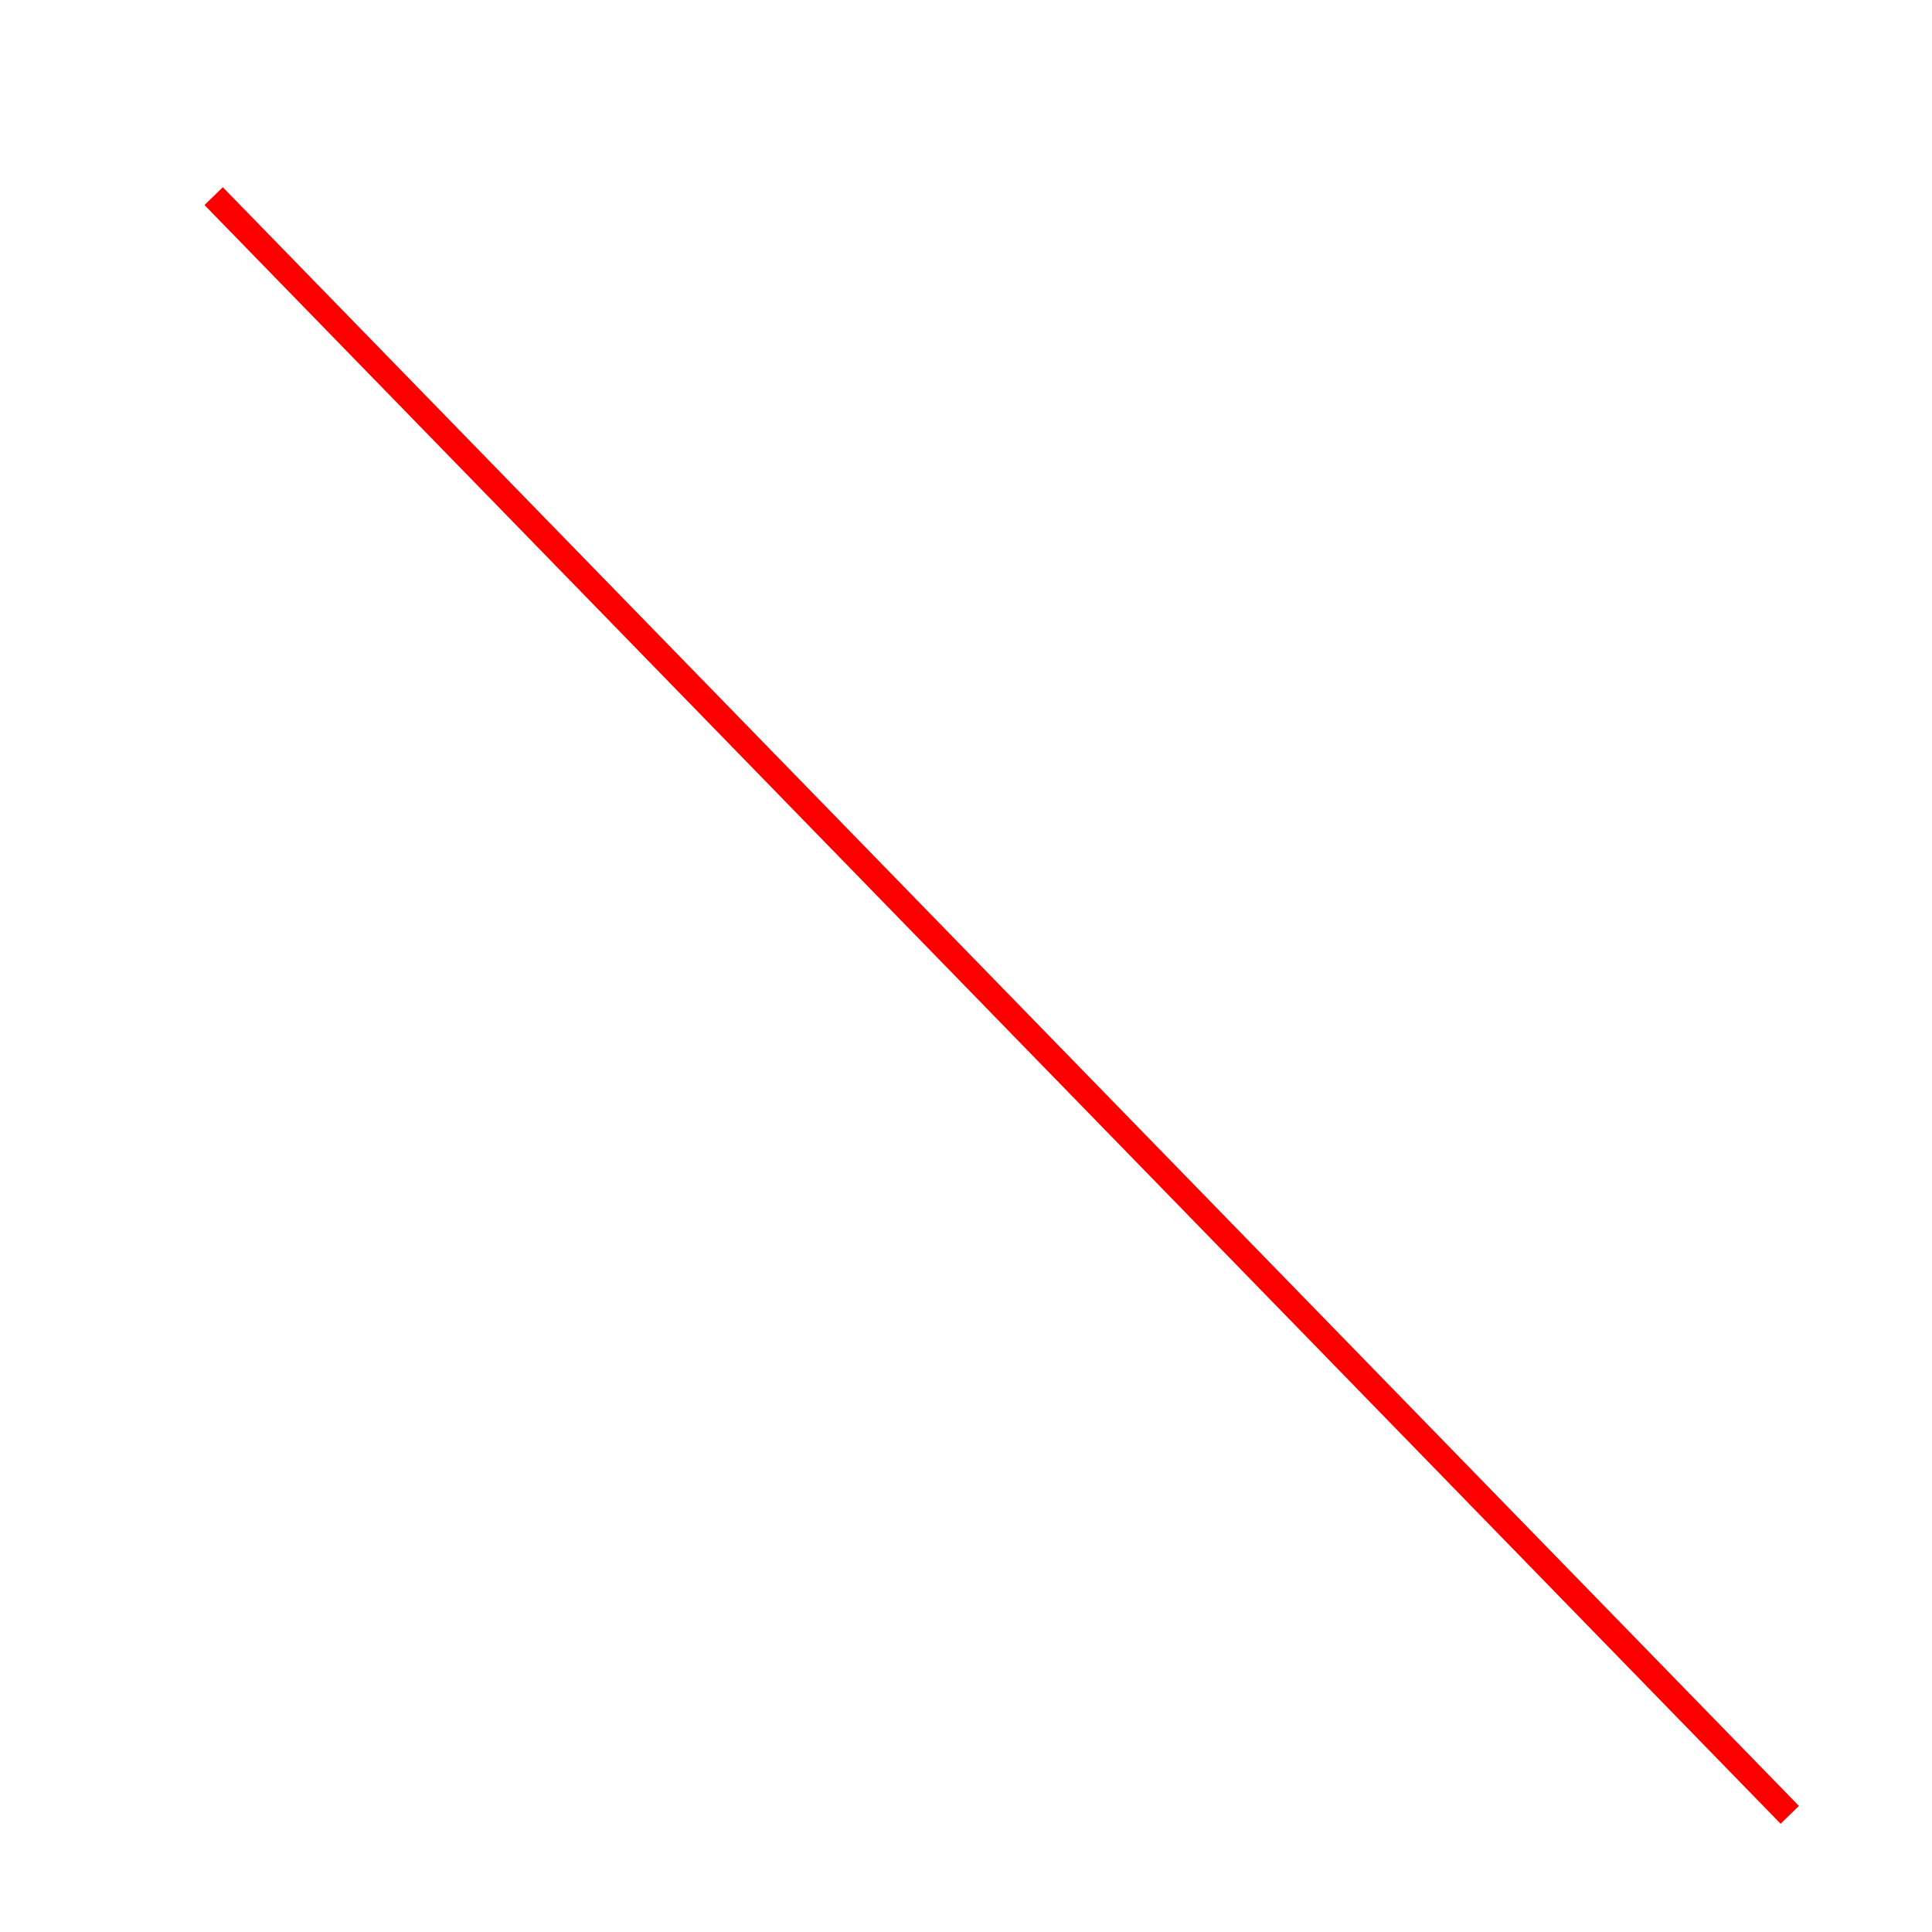
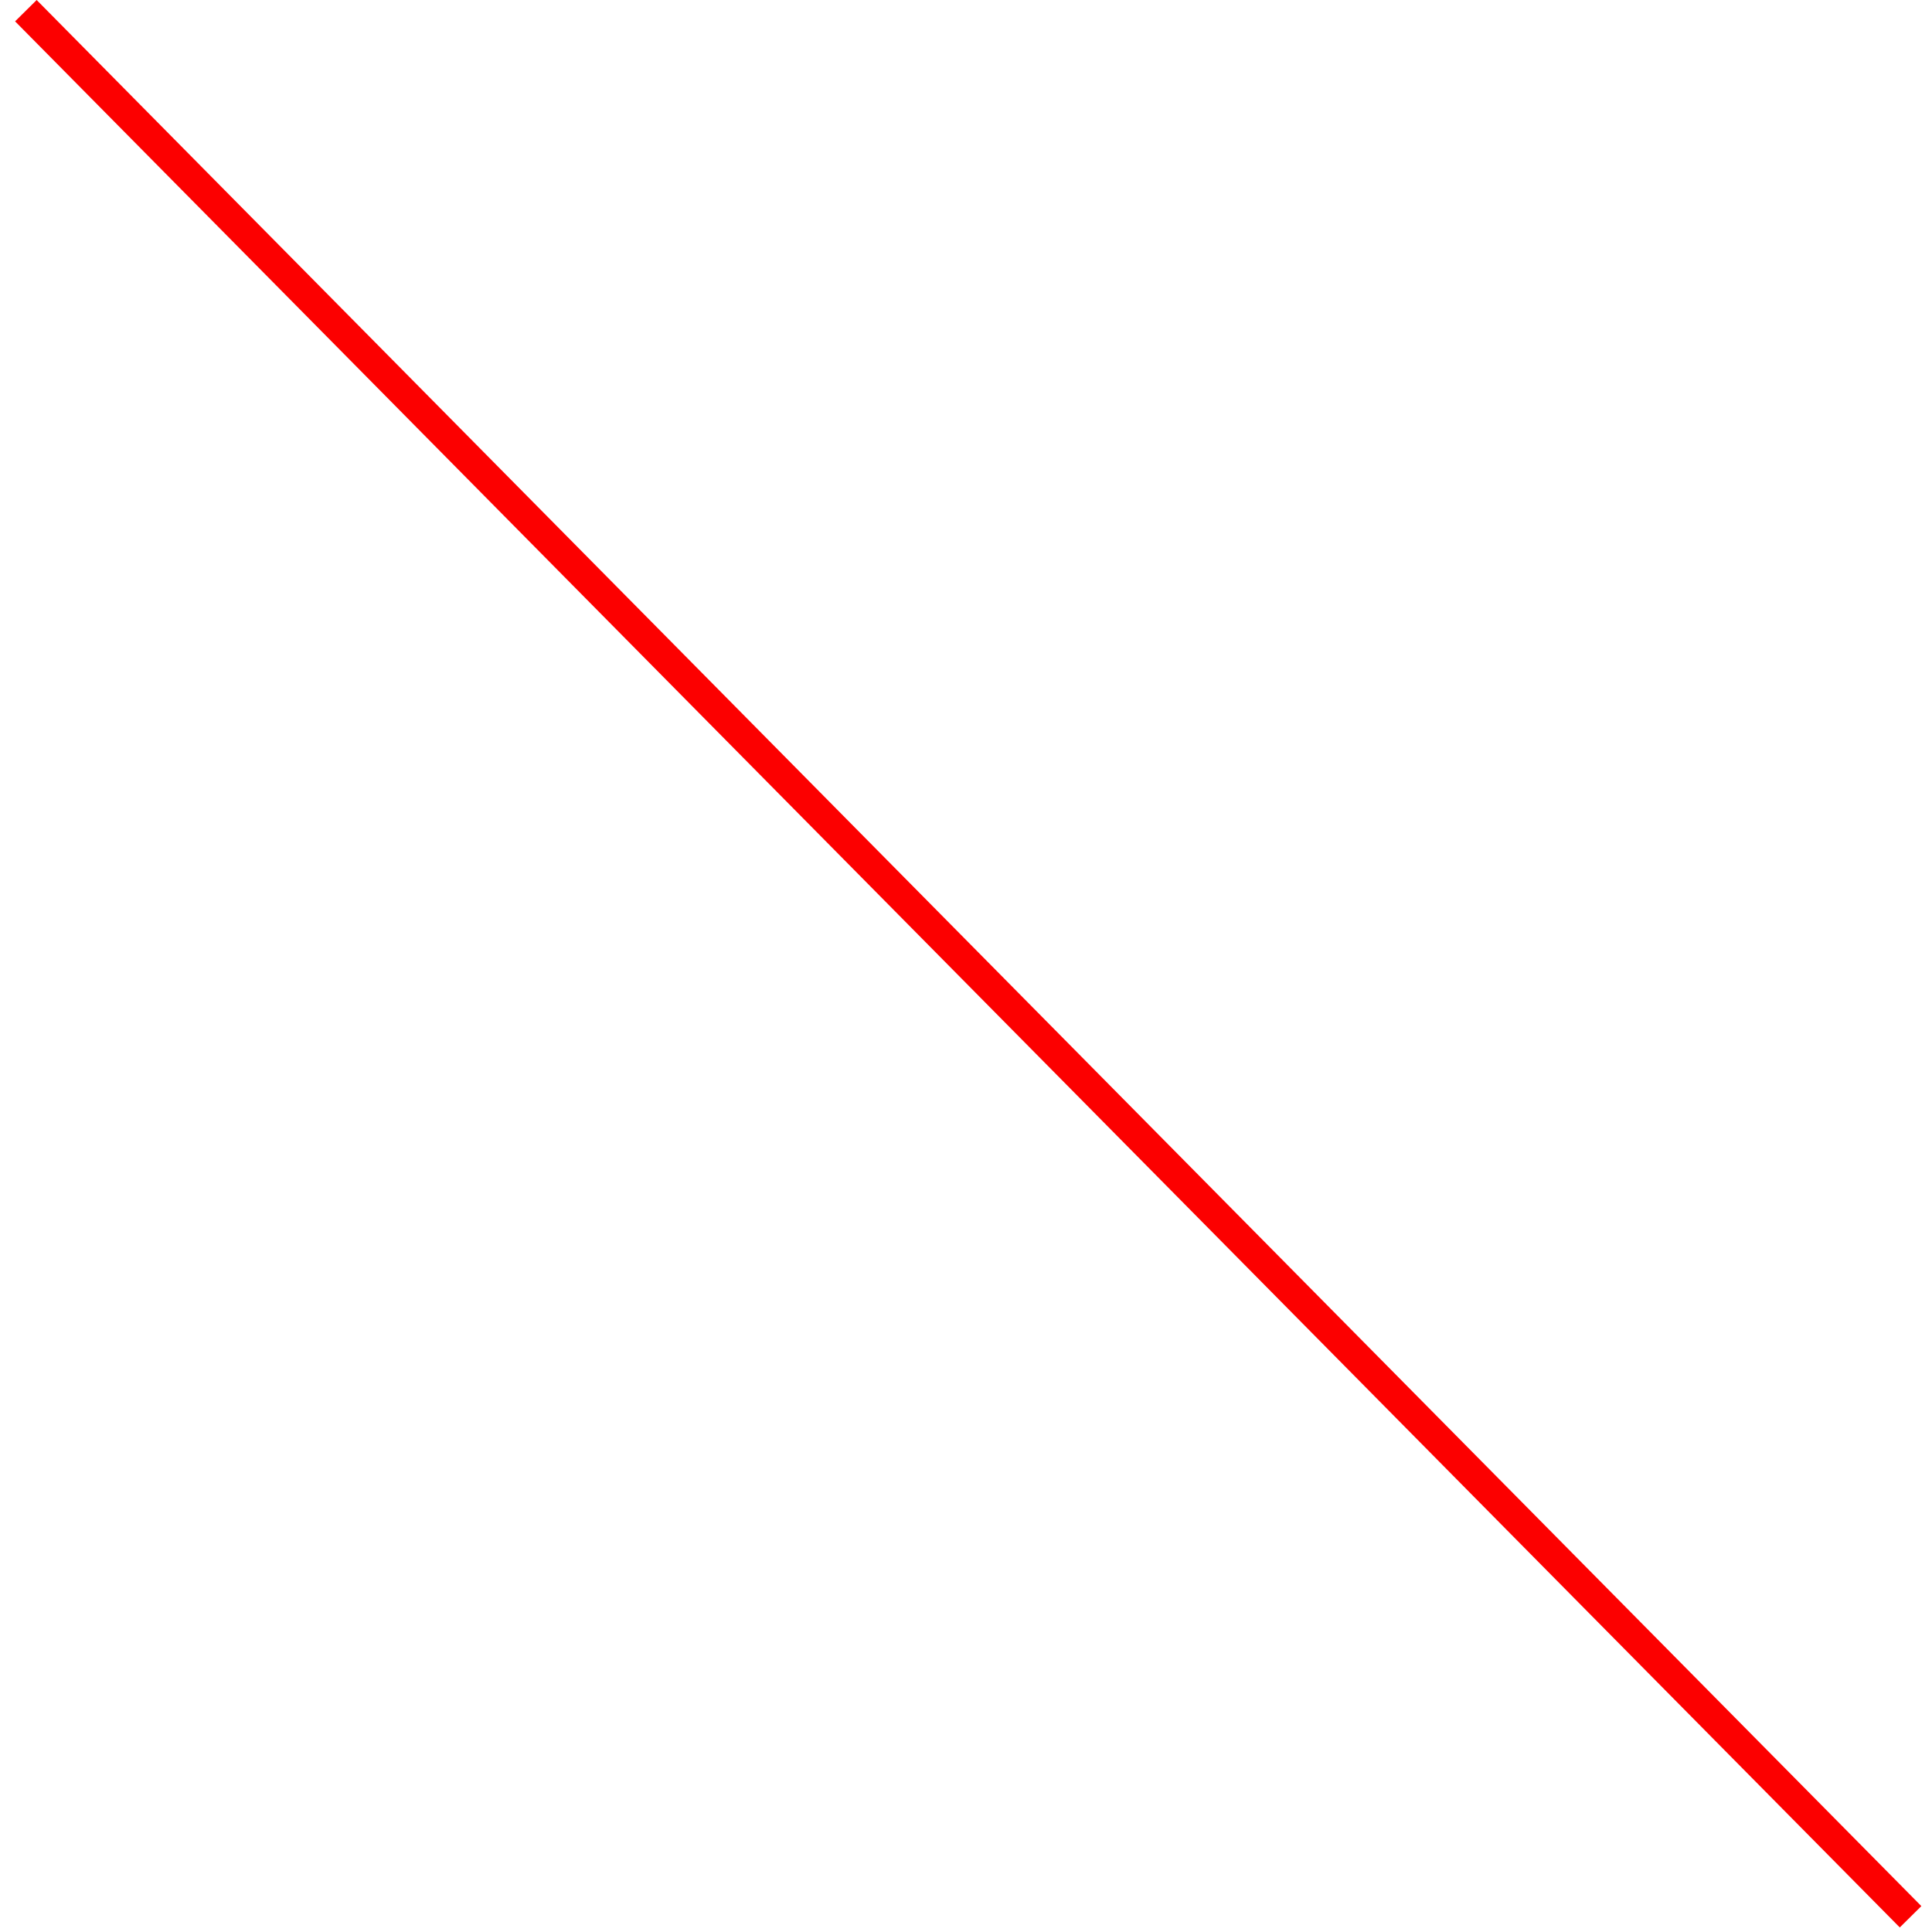
- <svg xmlns="http://www.w3.org/2000/svg" xmlns:ns1="http://www.openswatchbook.org/uri/2009/osb" width="64mm" height="64mm" viewBox="0 0 226.772 226.772" id="svg2" version="1.1">
+ <svg xmlns="http://www.w3.org/2000/svg" xmlns:ns1="http://www.openswatchbook.org/uri/2009/osb" width="64" height="64" viewBox="0 0 64 64" id="svg2" version="1.1">
  <defs id="defs4">
    <linearGradient id="linearGradient5591" ns1:paint="solid">
      <stop style="stop-color:#f80000;stop-opacity:1;" offset="0" id="stop5593" />
    </linearGradient>
  </defs>
-   <g id="layer1" transform="translate(0,-825.5906)">
-     <path style="opacity:1;fill:#f80000;fill-opacity:1;fill-rule:evenodd;stroke:#fc0000;stroke-width:3;stroke-linecap:butt;stroke-linejoin:miter;stroke-miterlimit:4;stroke-dasharray:none;stroke-dashoffset:0;stroke-opacity:1" d="m 25.078,848.612 185,190 0,0" id="path3337" />
+   <g id="layer1" transform="translate(0,-988.3622)">
+     <path style="opacity:1;fill:#f80000;fill-opacity:1;fill-rule:evenodd;stroke:#fc0000;stroke-width:1.005;stroke-linecap:butt;stroke-linejoin:miter;stroke-miterlimit:4;stroke-dasharray:none;stroke-dashoffset:0;stroke-opacity:1" d="m 0.857,988.716 62.433,63.142 0,0" id="path3337" />
  </g>
</svg>
